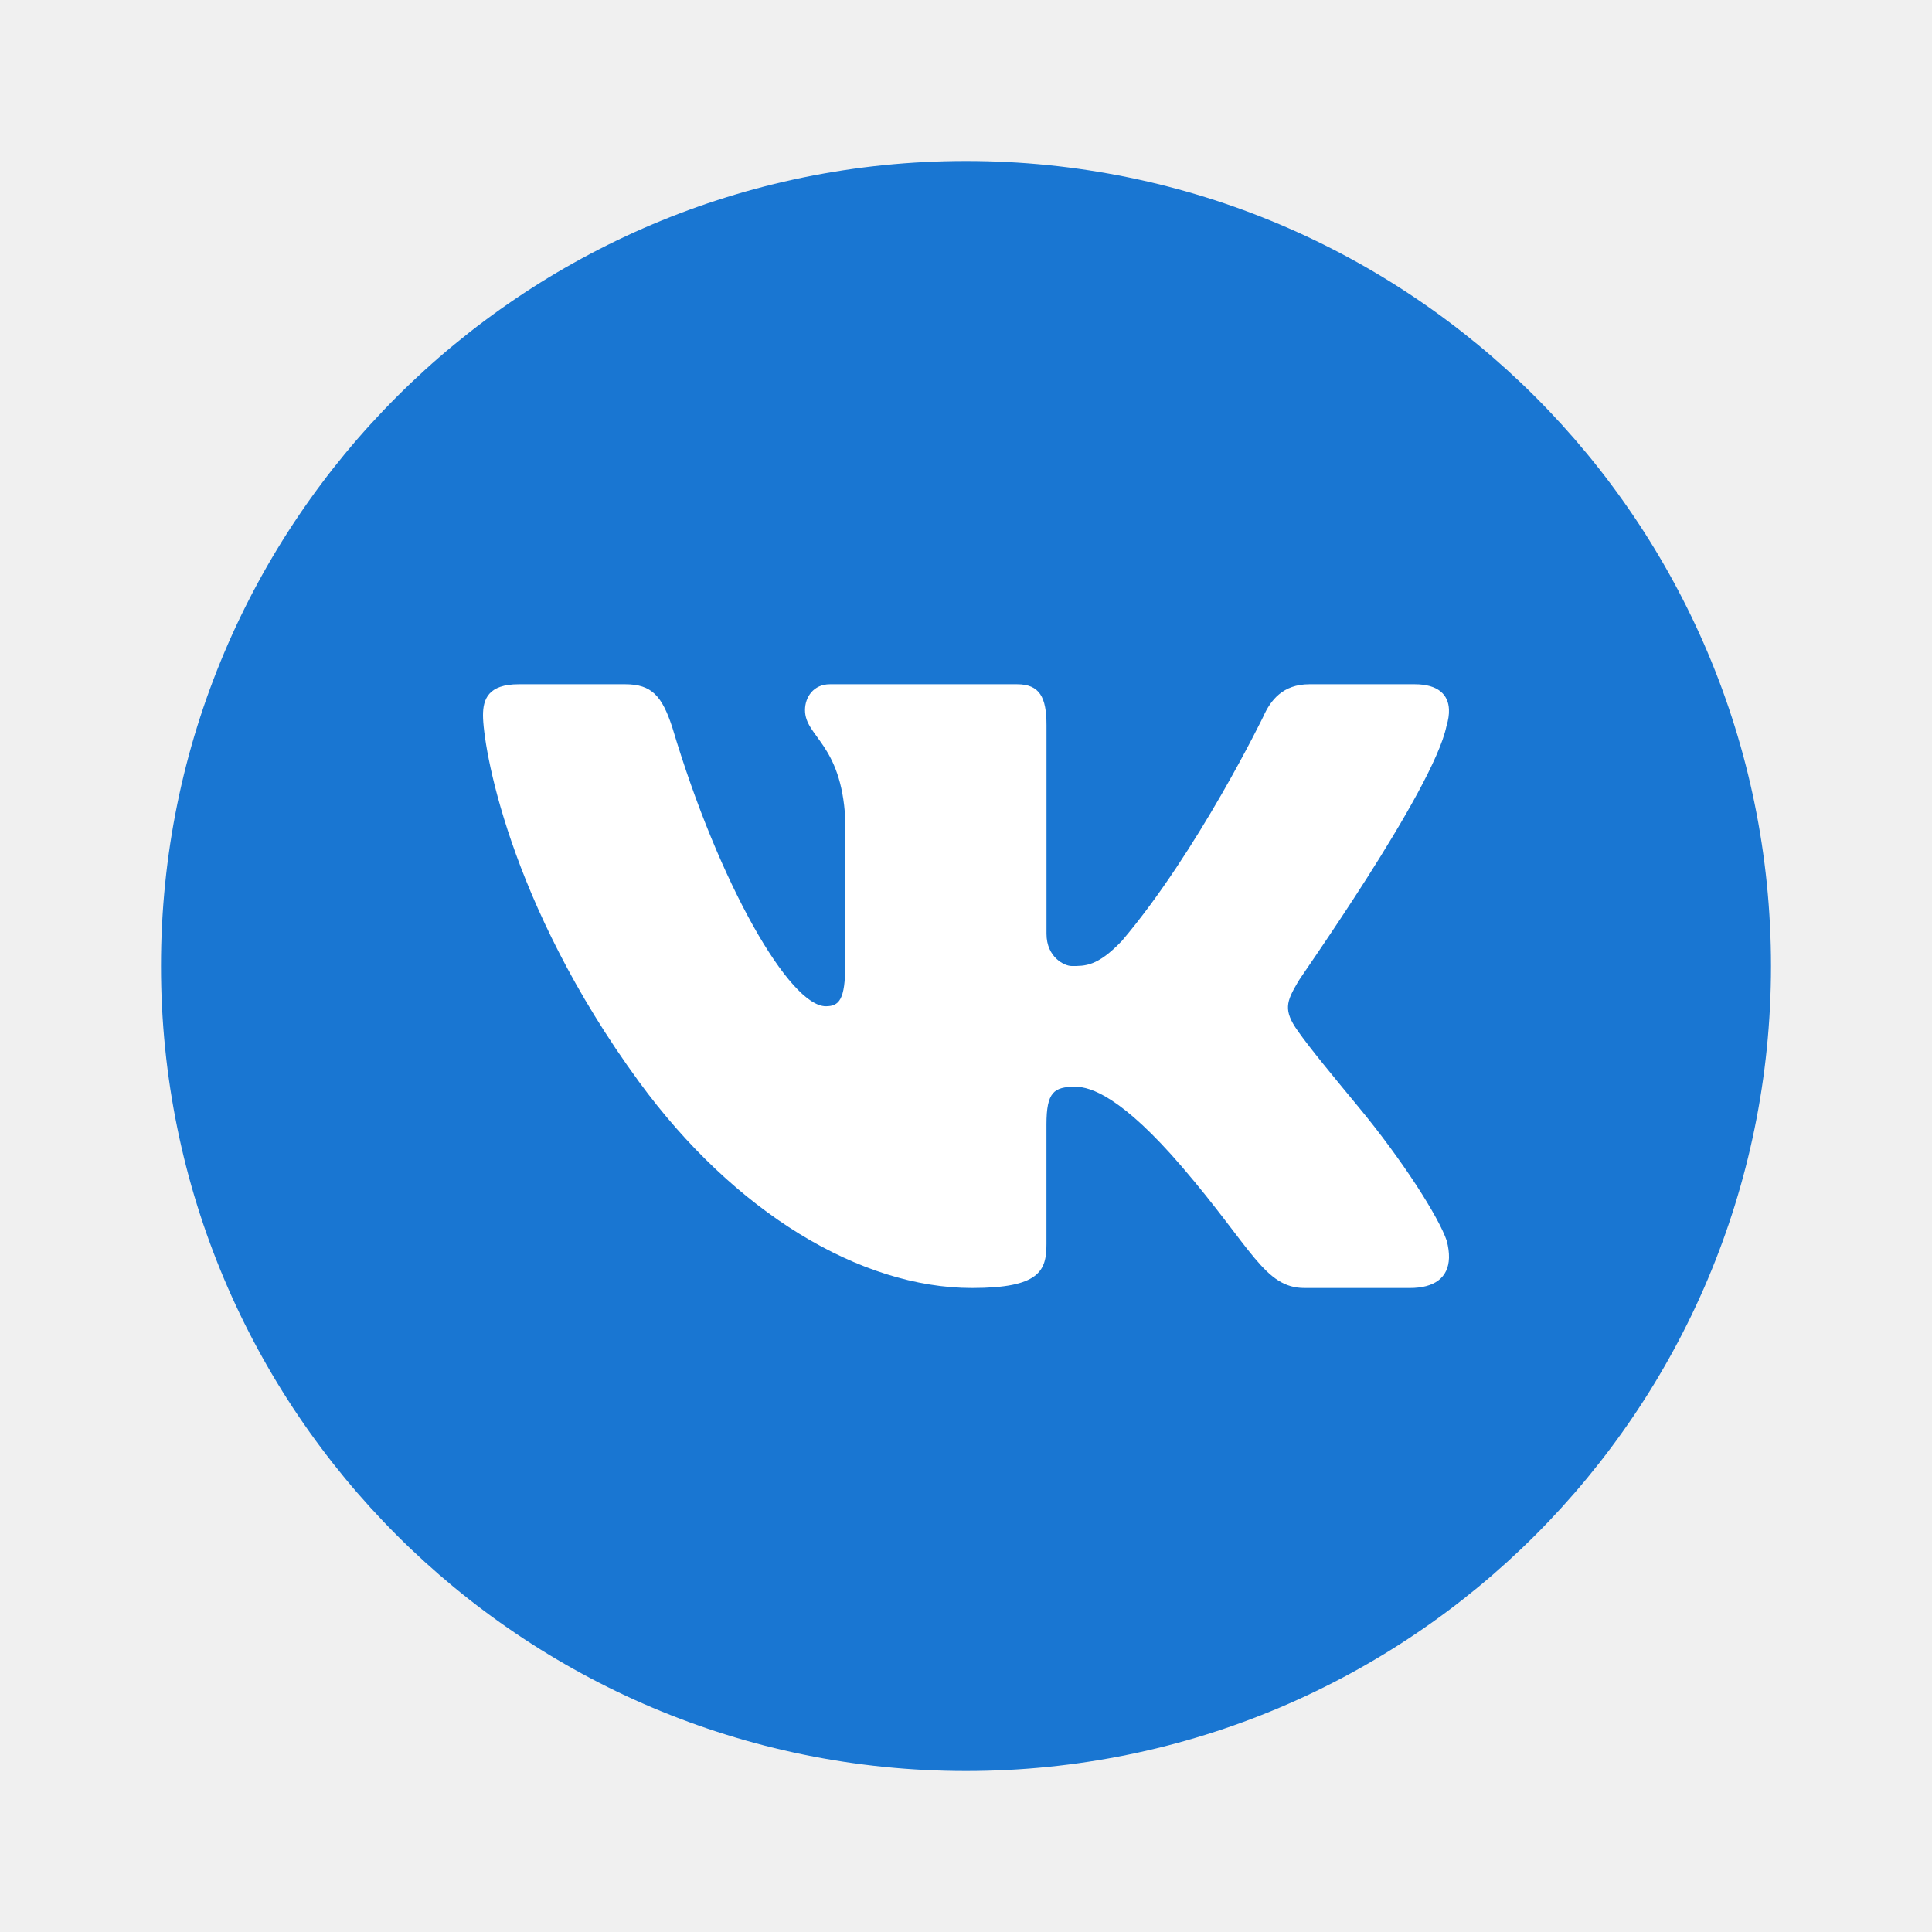
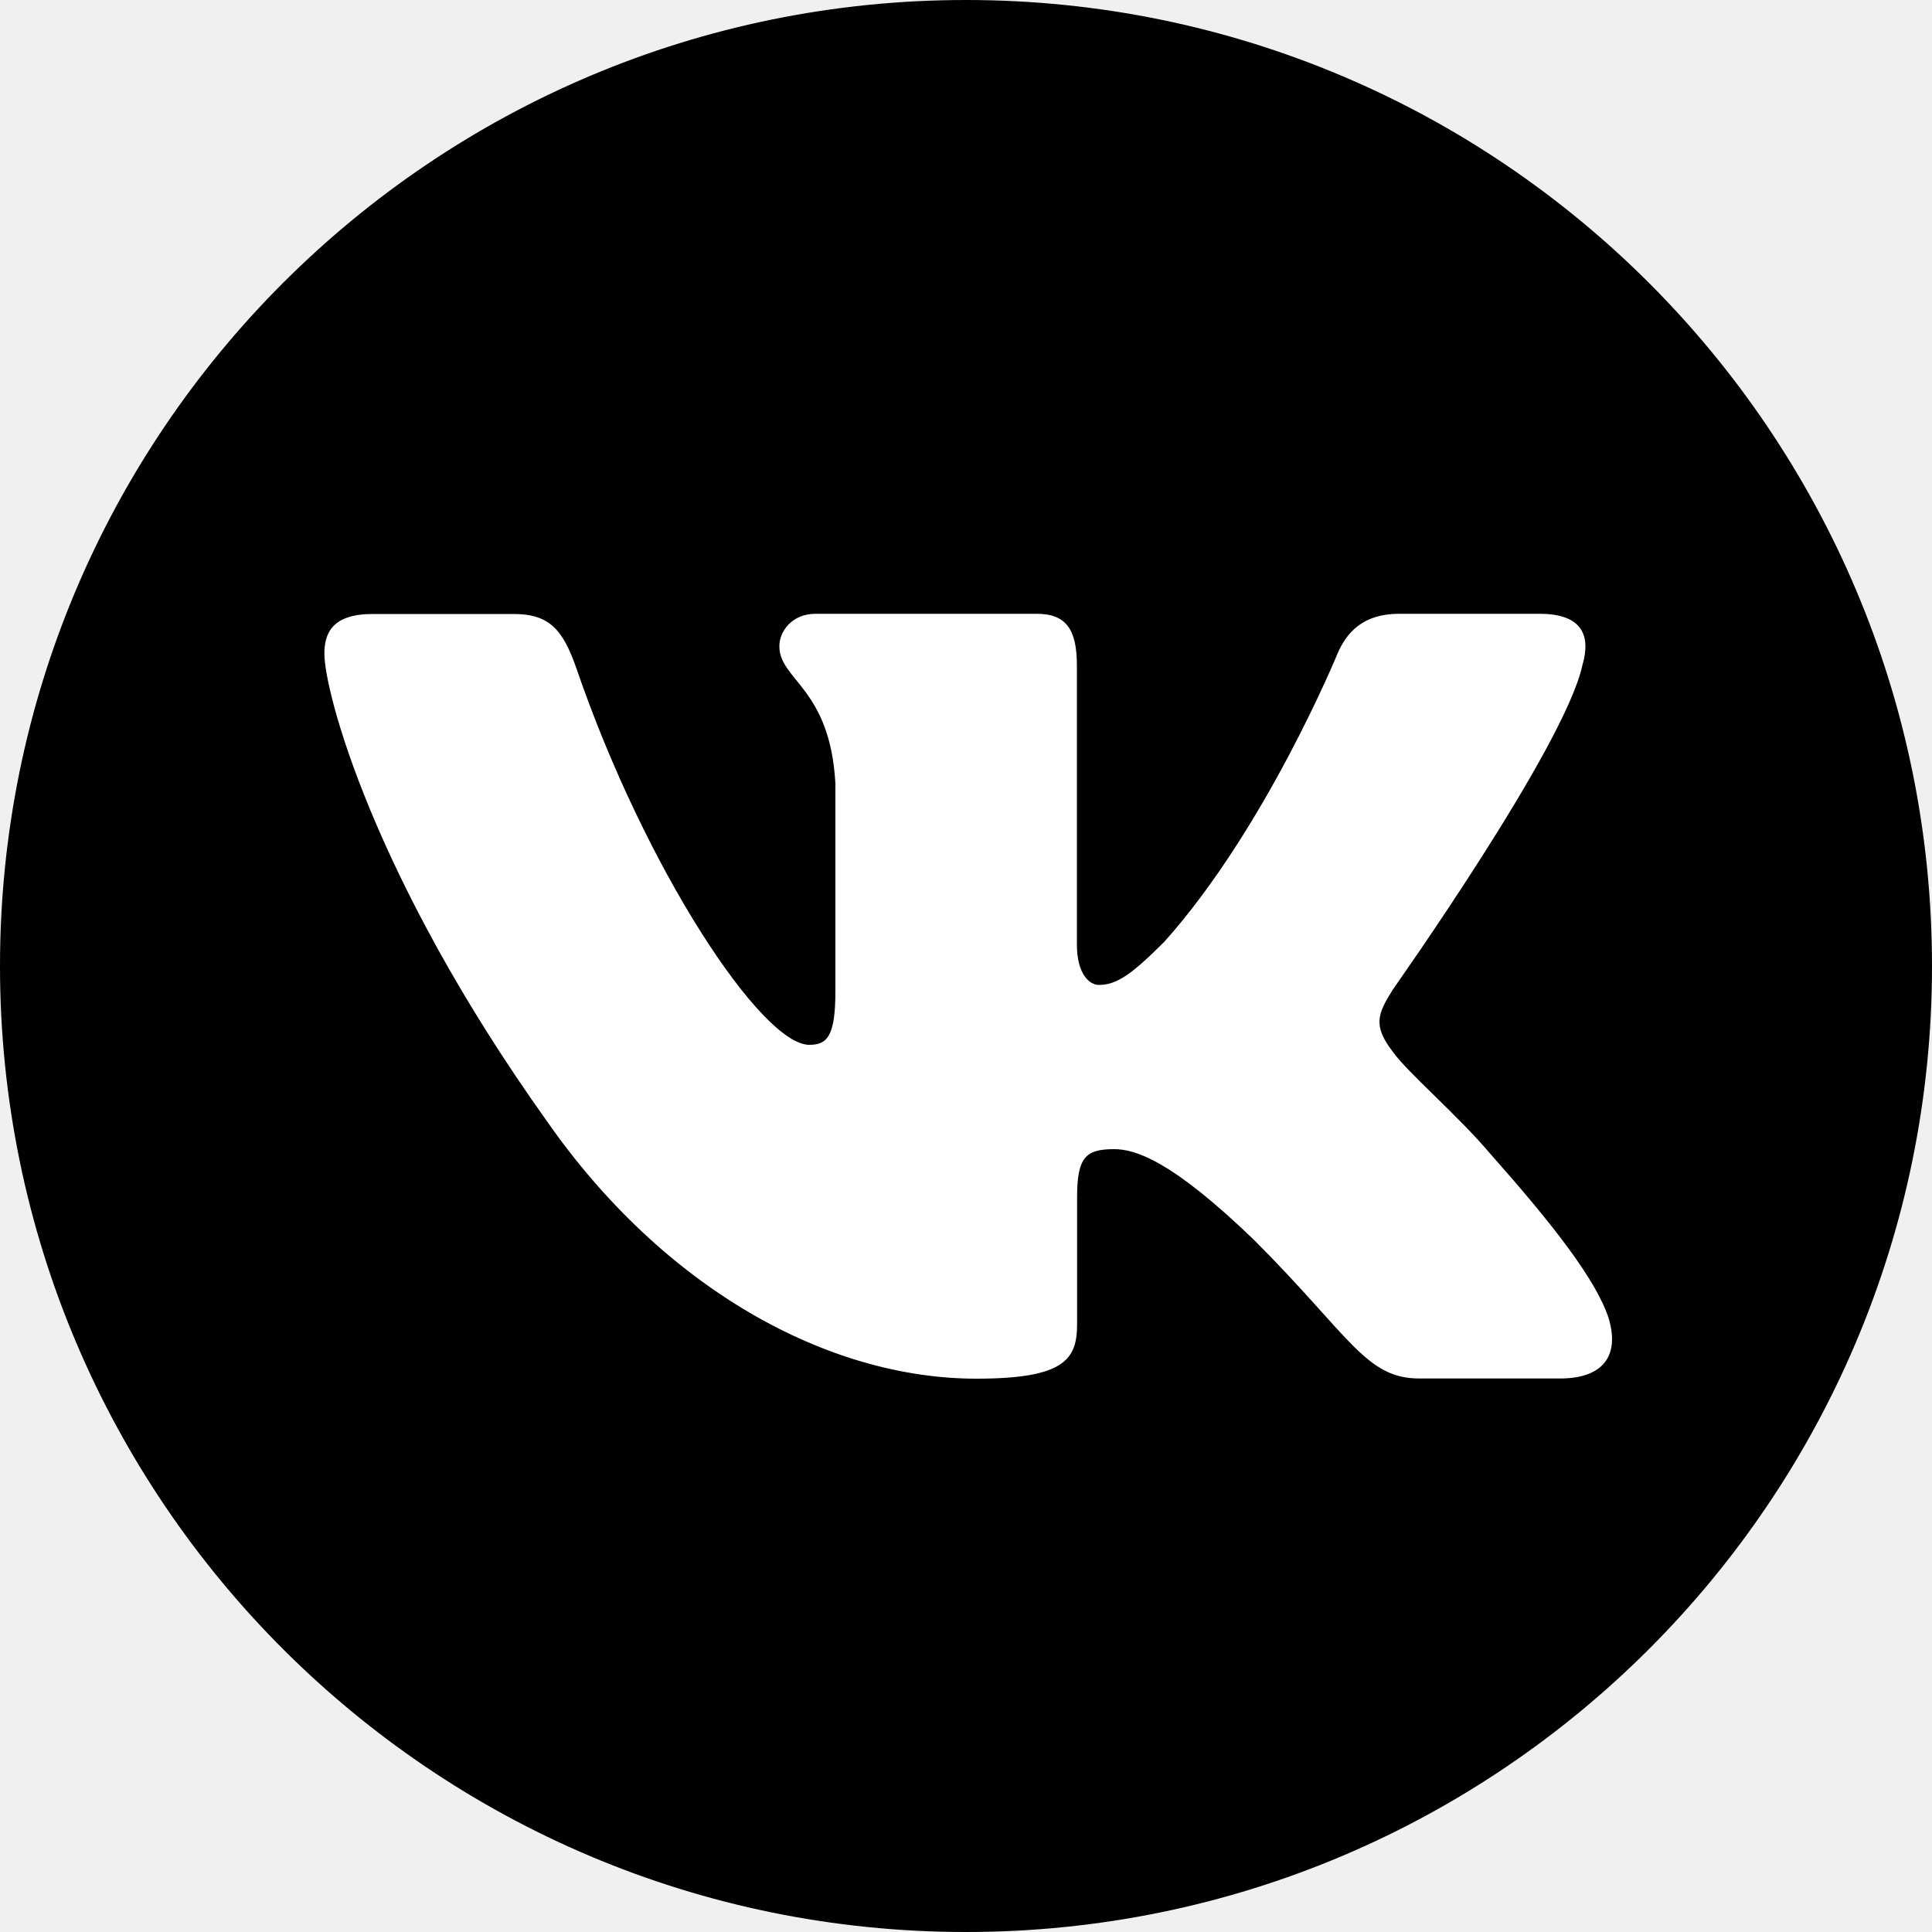
- <svg xmlns="http://www.w3.org/2000/svg" viewBox="0 0 48 48" width="48px" height="48px">
-   <path fill="#1976d2" d="M24 4A20 20 0 1 0 24 44A20 20 0 1 0 24 4Z" />
-   <path fill="#fff" d="M35.937,18.041c0.046-0.151,0.068-0.291,0.062-0.416C35.984,17.263,35.735,17,35.149,17h-2.618 c-0.661,0-0.966,0.4-1.144,0.801c0,0-1.632,3.359-3.513,5.574c-0.61,0.641-0.92,0.625-1.25,0.625C26.447,24,26,23.786,26,23.199 v-5.185C26,17.32,25.827,17,25.268,17h-4.649C20.212,17,20,17.32,20,17.641c0,0.667,0.898,0.827,1,2.696v3.623 C21,24.84,20.847,25,20.517,25c-0.89,0-2.642-3-3.815-6.932C16.448,17.294,16.194,17,15.533,17h-2.643 C12.127,17,12,17.374,12,17.774c0,0.721,0.6,4.619,3.875,9.101C18.25,30.125,21.379,32,24.149,32c1.678,0,1.85-0.427,1.85-1.094 v-2.972C26,27.133,26.183,27,26.717,27c0.381,0,1.158,0.25,2.658,2c1.73,2.018,2.044,3,3.036,3h2.618 c0.608,0,0.957-0.255,0.971-0.75c0.003-0.126-0.015-0.267-0.056-0.424c-0.194-0.576-1.084-1.984-2.194-3.326 c-0.615-0.743-1.222-1.479-1.501-1.879C32.062,25.36,31.991,25.176,32,25c0.009-0.185,0.105-0.361,0.249-0.607 C32.223,24.393,35.607,19.642,35.937,18.041z" />
+ <svg xmlns="http://www.w3.org/2000/svg" id="Layer_1" style="enable-background:new 0 0 1000 1000;" version="1.1" viewBox="0 0 1000 1000" xml:space="preserve">
+   <style type="text/css">
+ 	.st0{fill:#FFFFFF;}
+ </style>
+   <g>
+     <path d="M500,1000L500,1000C223.9,1000,0,776.1,0,500l0,0C0,223.9,223.9,0,500,0l0,0c276.1,0,500,223.9,500,500l0,0   C1000,776.1,776.1,1000,500,1000z" />
+     <path class="st0" d="M819,344.5c4.6-15.5,0-26.8-22.1-26.8H724c-18.5,0-27.1,9.8-31.7,20.6c0,0-37.1,90.4-89.6,149.1   c-17,17-24.7,22.4-34,22.4c-4.6,0-11.3-5.4-11.3-20.9V344.5c0-18.5-5.4-26.8-20.8-26.8H422c-11.6,0-18.6,8.6-18.6,16.8   c0,17.6,26.3,21.6,29,71.1V513c0,23.5-4.3,27.8-13.5,27.8c-24.7,0-84.8-90.8-120.5-194.7c-7-20.2-14-28.3-32.6-28.3h-72.9   c-20.8,0-25,9.8-25,20.6c0,19.3,24.7,115.1,115.1,241.8c60.3,86.5,145.1,133.4,222.4,133.4c46.3,0,52.1-10.4,52.1-28.4v-65.4   c0-20.8,4.4-25,19.1-25c10.8,0,29.4,5.4,72.6,47.1c49.4,49.4,57.6,71.6,85.4,71.6h72.9c20.8,0,31.2-10.4,25.2-31   c-6.6-20.5-30.2-50.2-61.5-85.5c-17-20.1-42.5-41.7-50.2-52.5c-10.8-13.9-7.7-20.1,0-32.4C720.9,512.1,809.7,387,819,344.5z" id="Logo" />
+   </g>
</svg>
